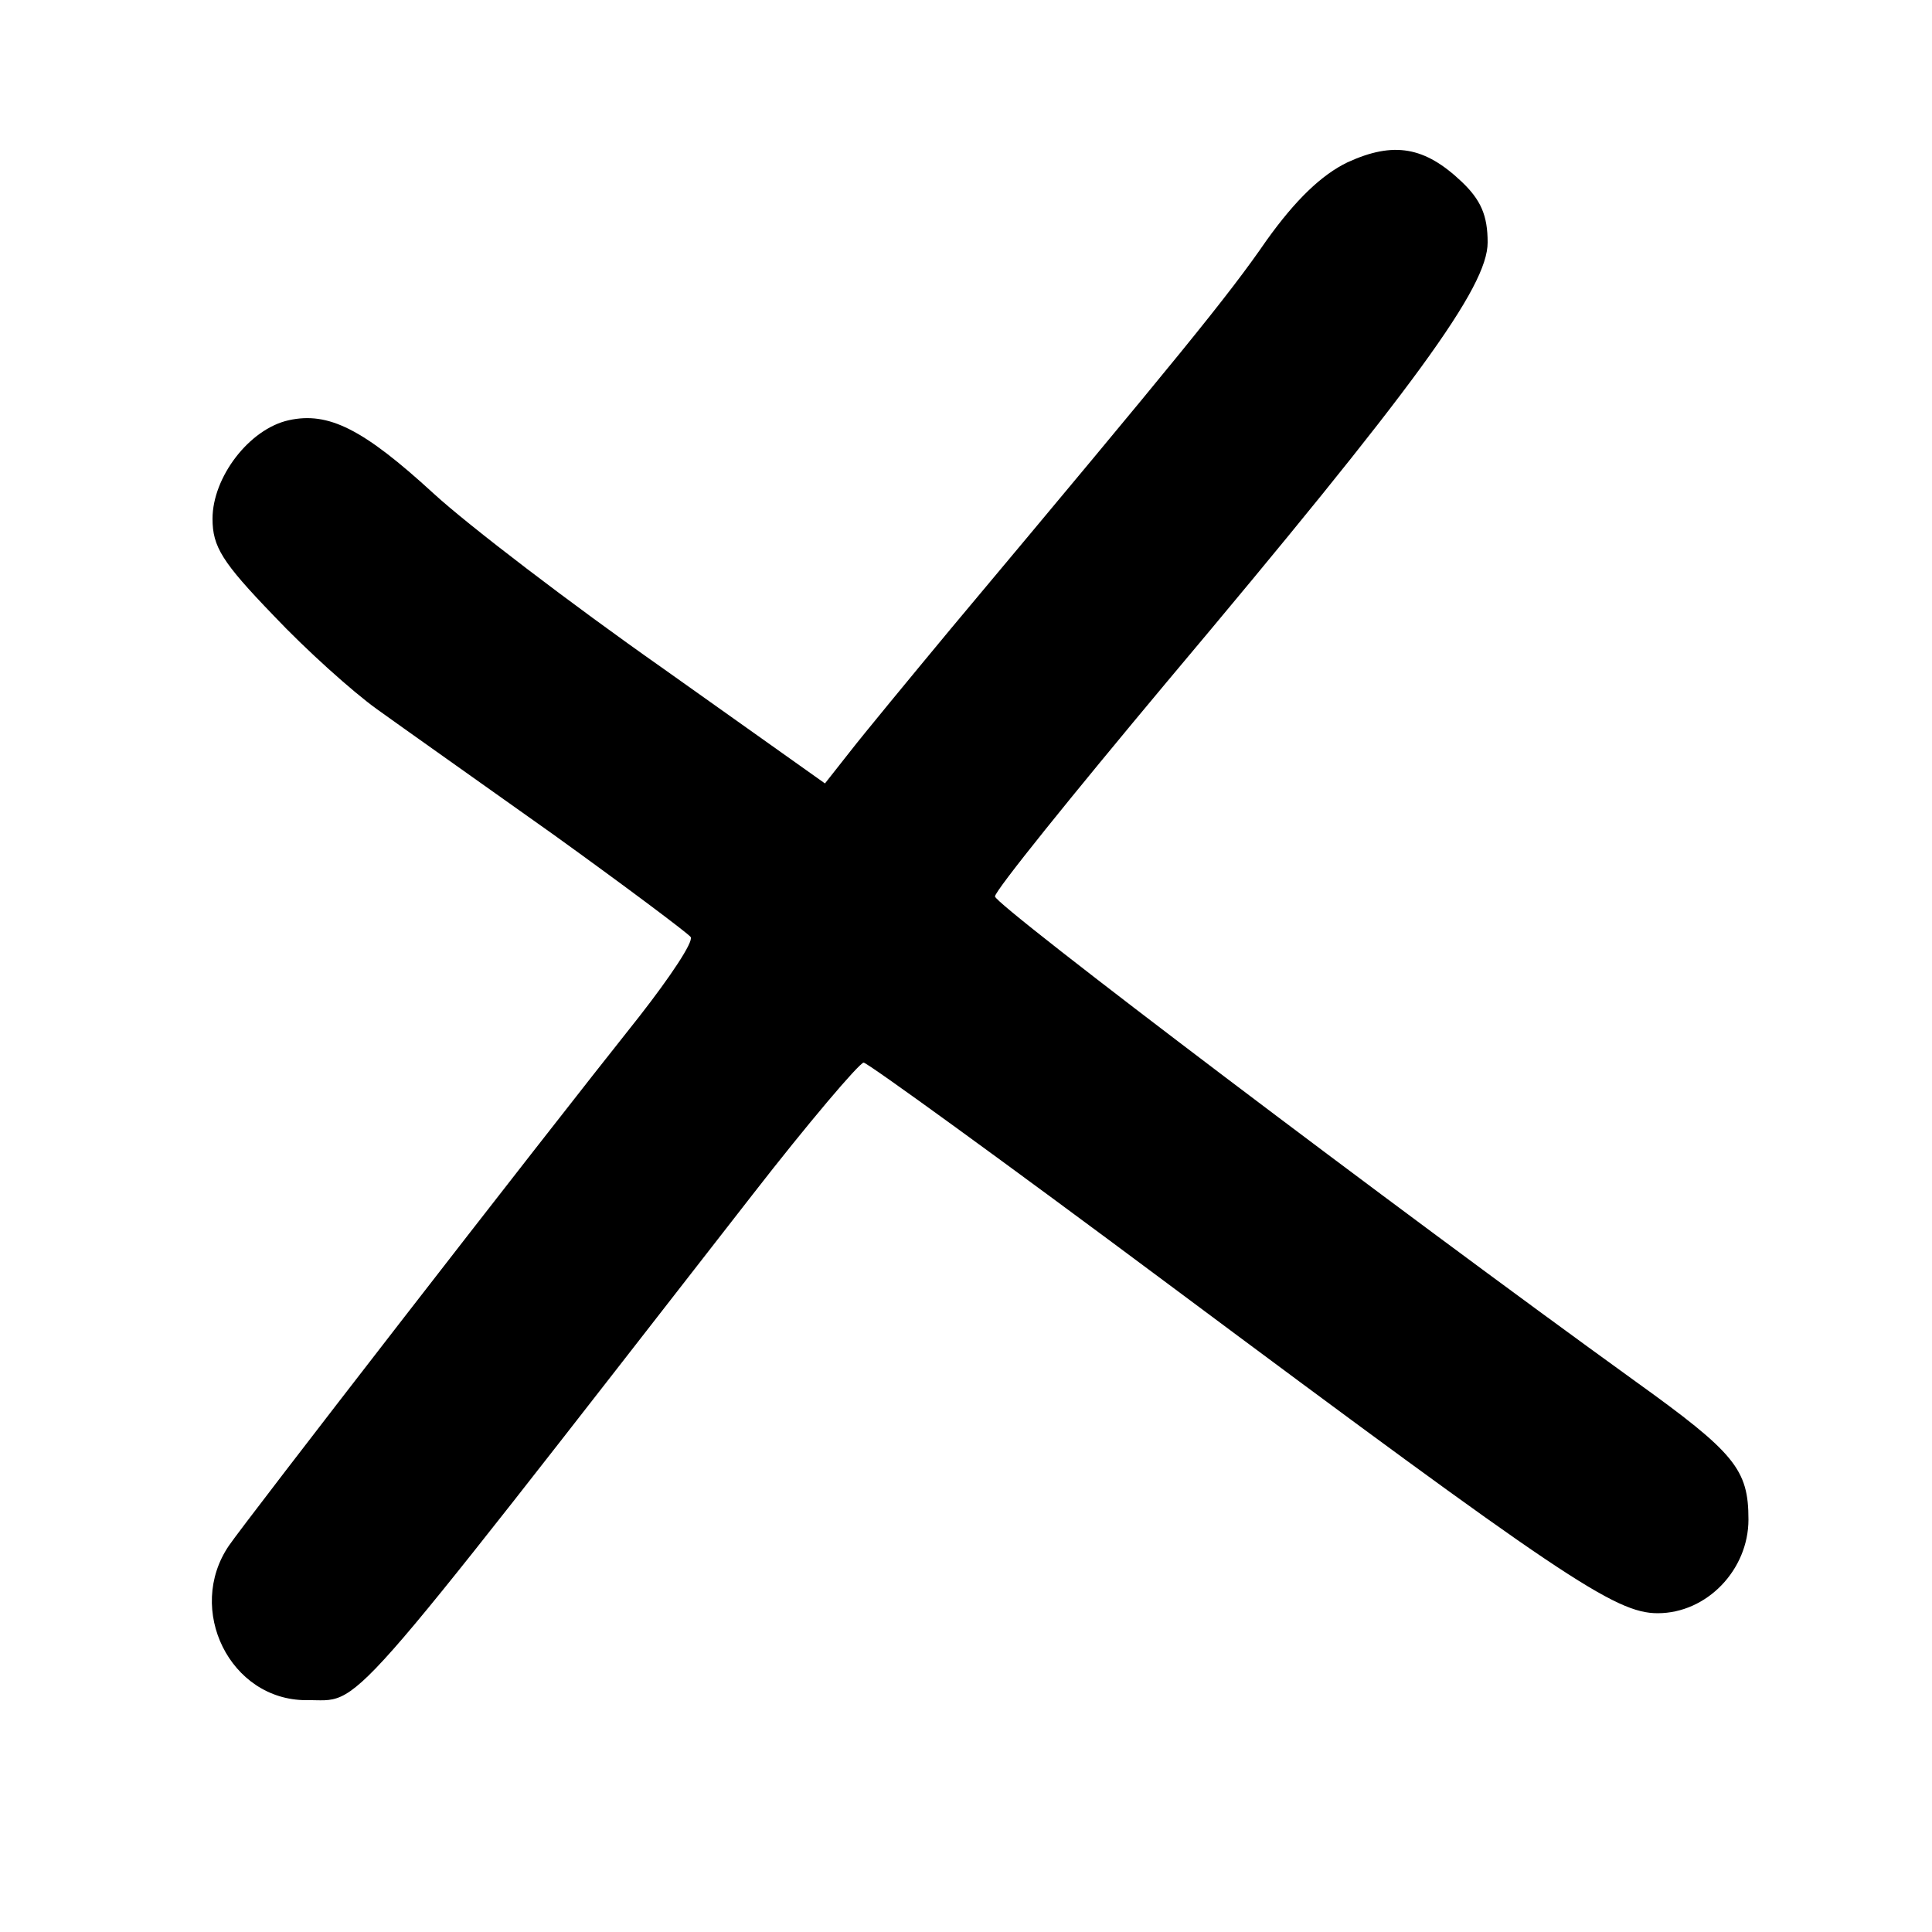
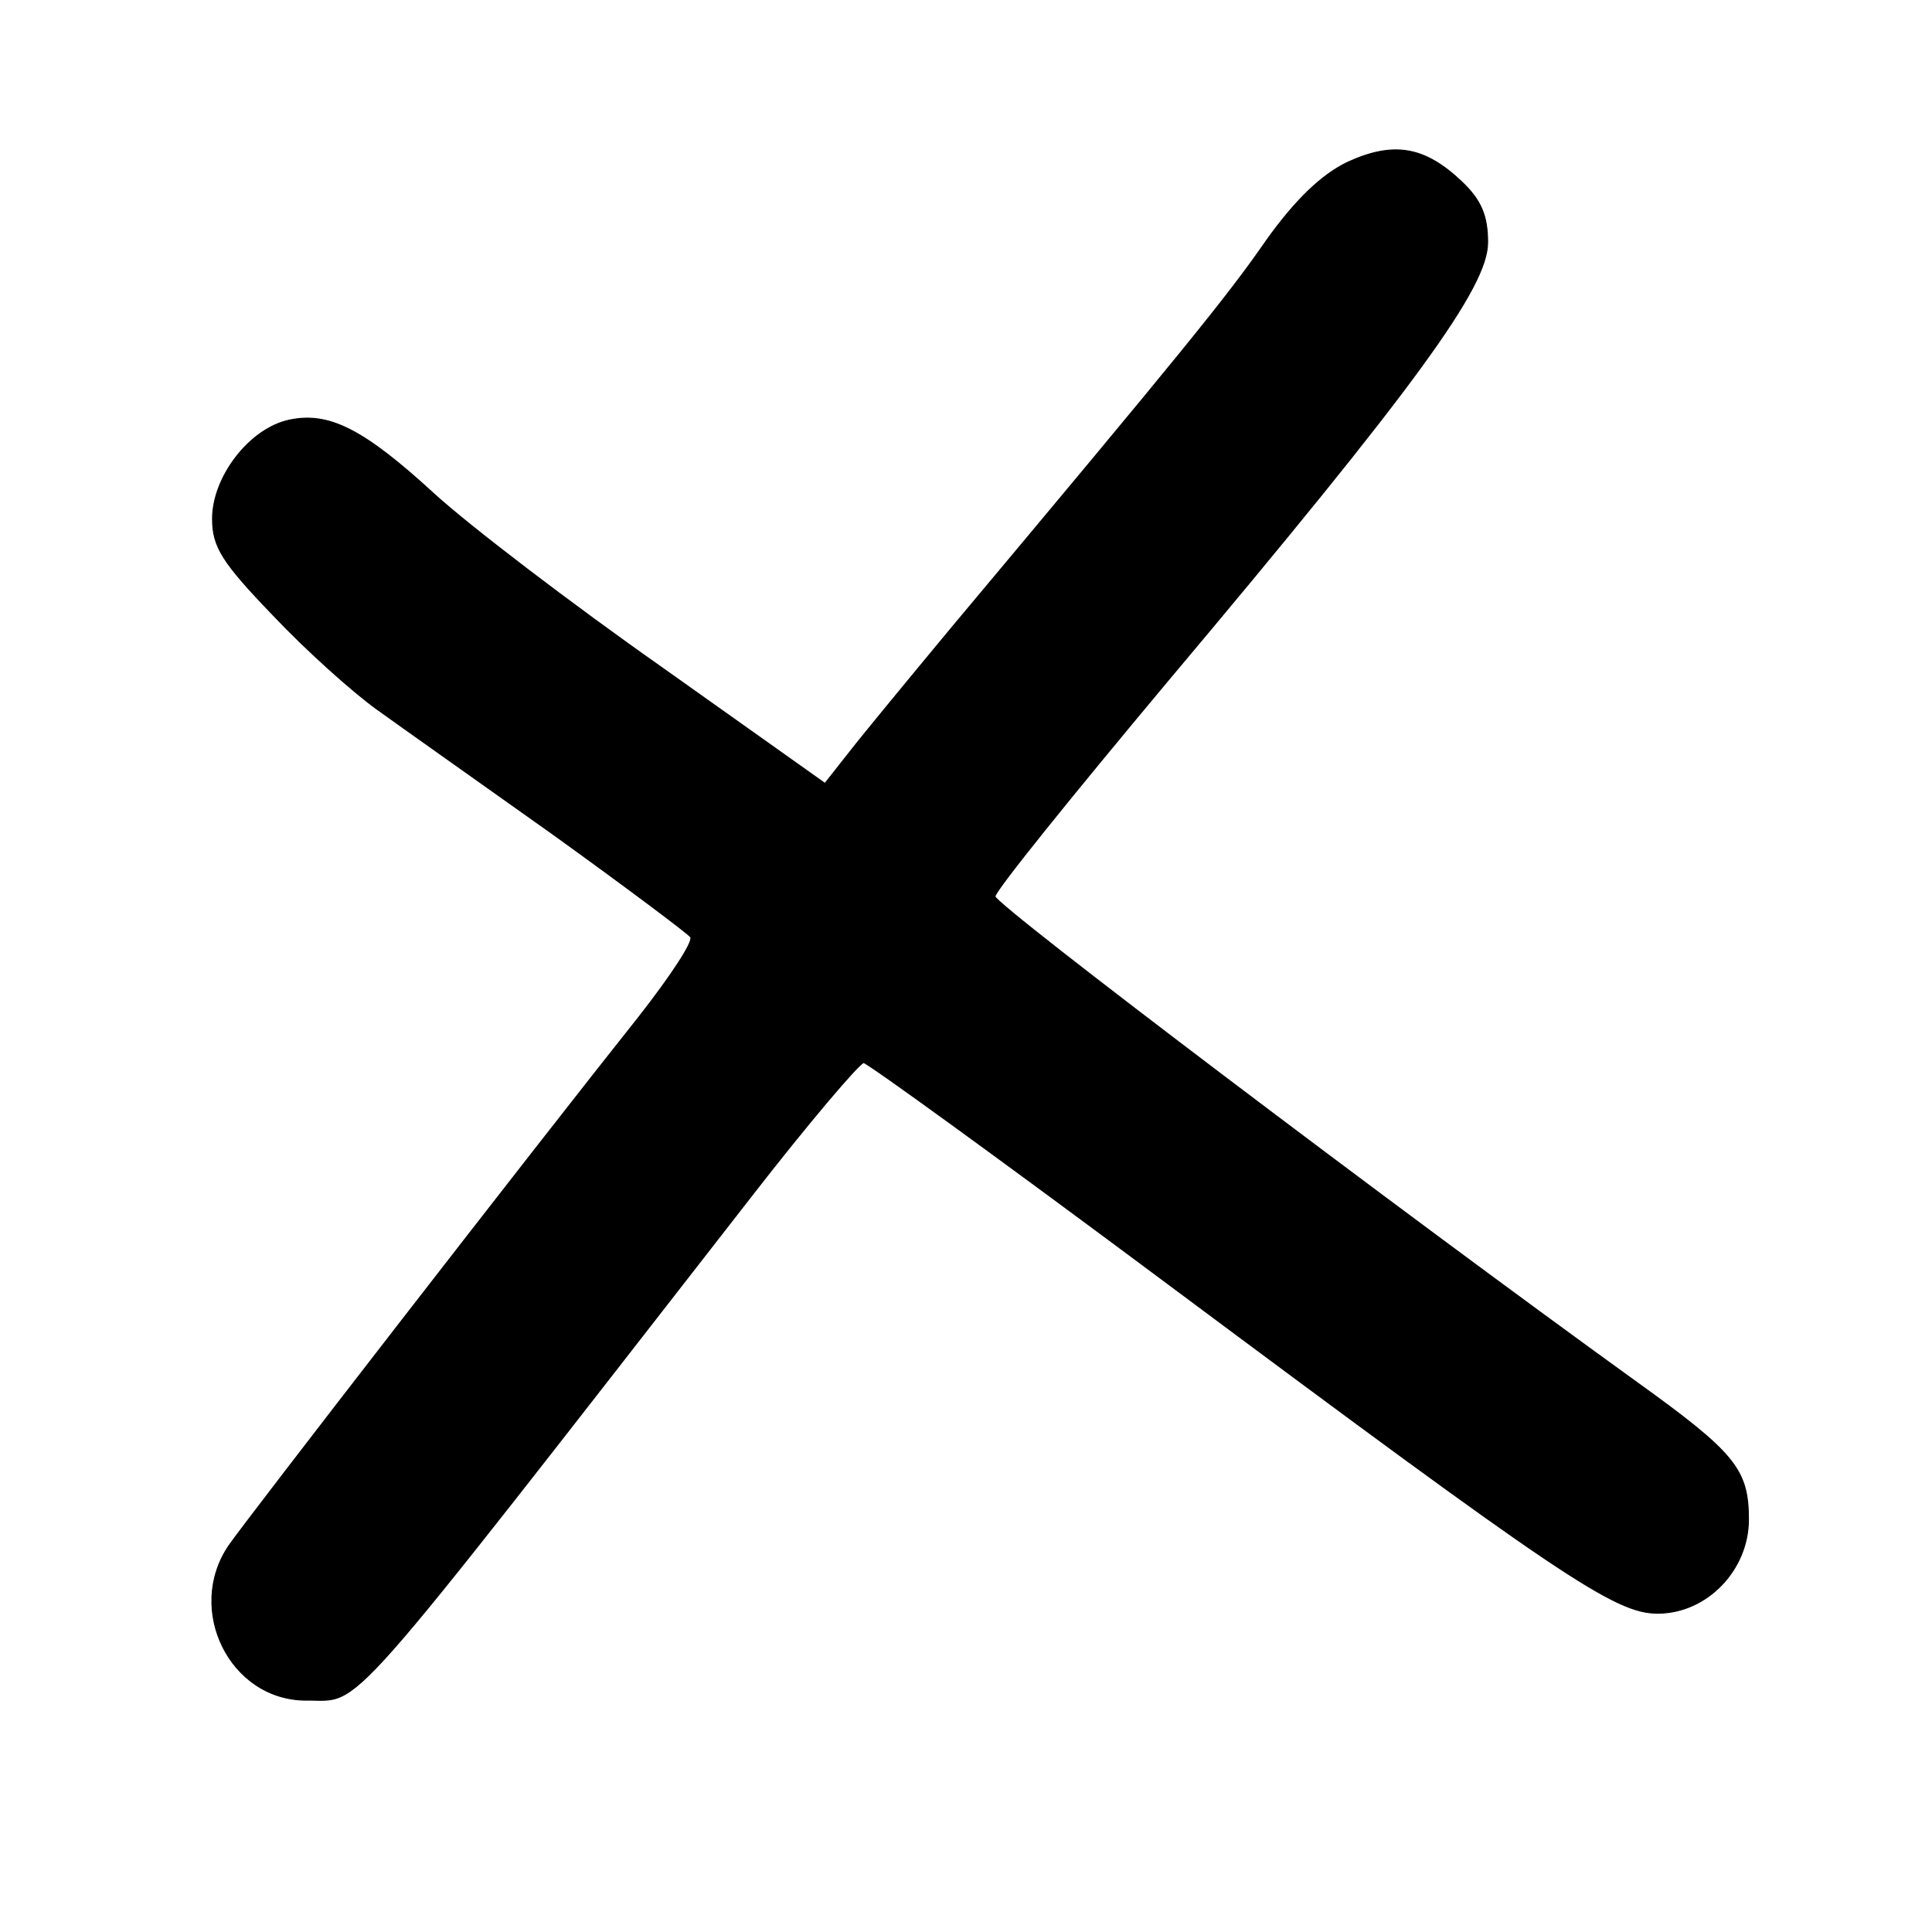
<svg xmlns="http://www.w3.org/2000/svg" version="1.0" width="200pt" height="200pt" viewBox="0 0 200 200" preserveAspectRatio="xMidYMid meet">
-   <g transform="translate(0,200) scale(0.1,-0.1)" fill="#000000" stroke="none">
+   <g transform="translate(0,200) scale(0.1,-0.1)" fill="currentColor" stroke="currentColor">
    <path d="M1395 1832 c-27 -13 -54 -39 -84 -81 -40 -58 -89 -118 -326 -401 -44 -53 -91 -110 -105 -128 l-26 -33 -169 120 c-94 66 -200 147 -236 180 -73 67 -109 85 -150 76 -41 -9 -79 -59 -79 -102 0 -29 10 -45 63 -100 34 -36 82 -79 107 -97 25 -18 107 -76 183 -130 75 -54 139 -102 142 -106 3 -5 -21 -41 -53 -82 -109 -137 -408 -523 -425 -548 -45 -66 1 -160 80 -160 59 1 28 -34 461 522 59 76 111 137 116 138 4 0 146 -103 315 -229 408 -304 463 -341 507 -341 51 0 94 45 94 97 0 52 -14 69 -117 143 -248 179 -663 493 -663 502 0 6 80 105 177 221 259 308 333 410 333 456 0 28 -7 44 -27 63 -38 36 -70 42 -118 20z" />
  </g>
</svg>
